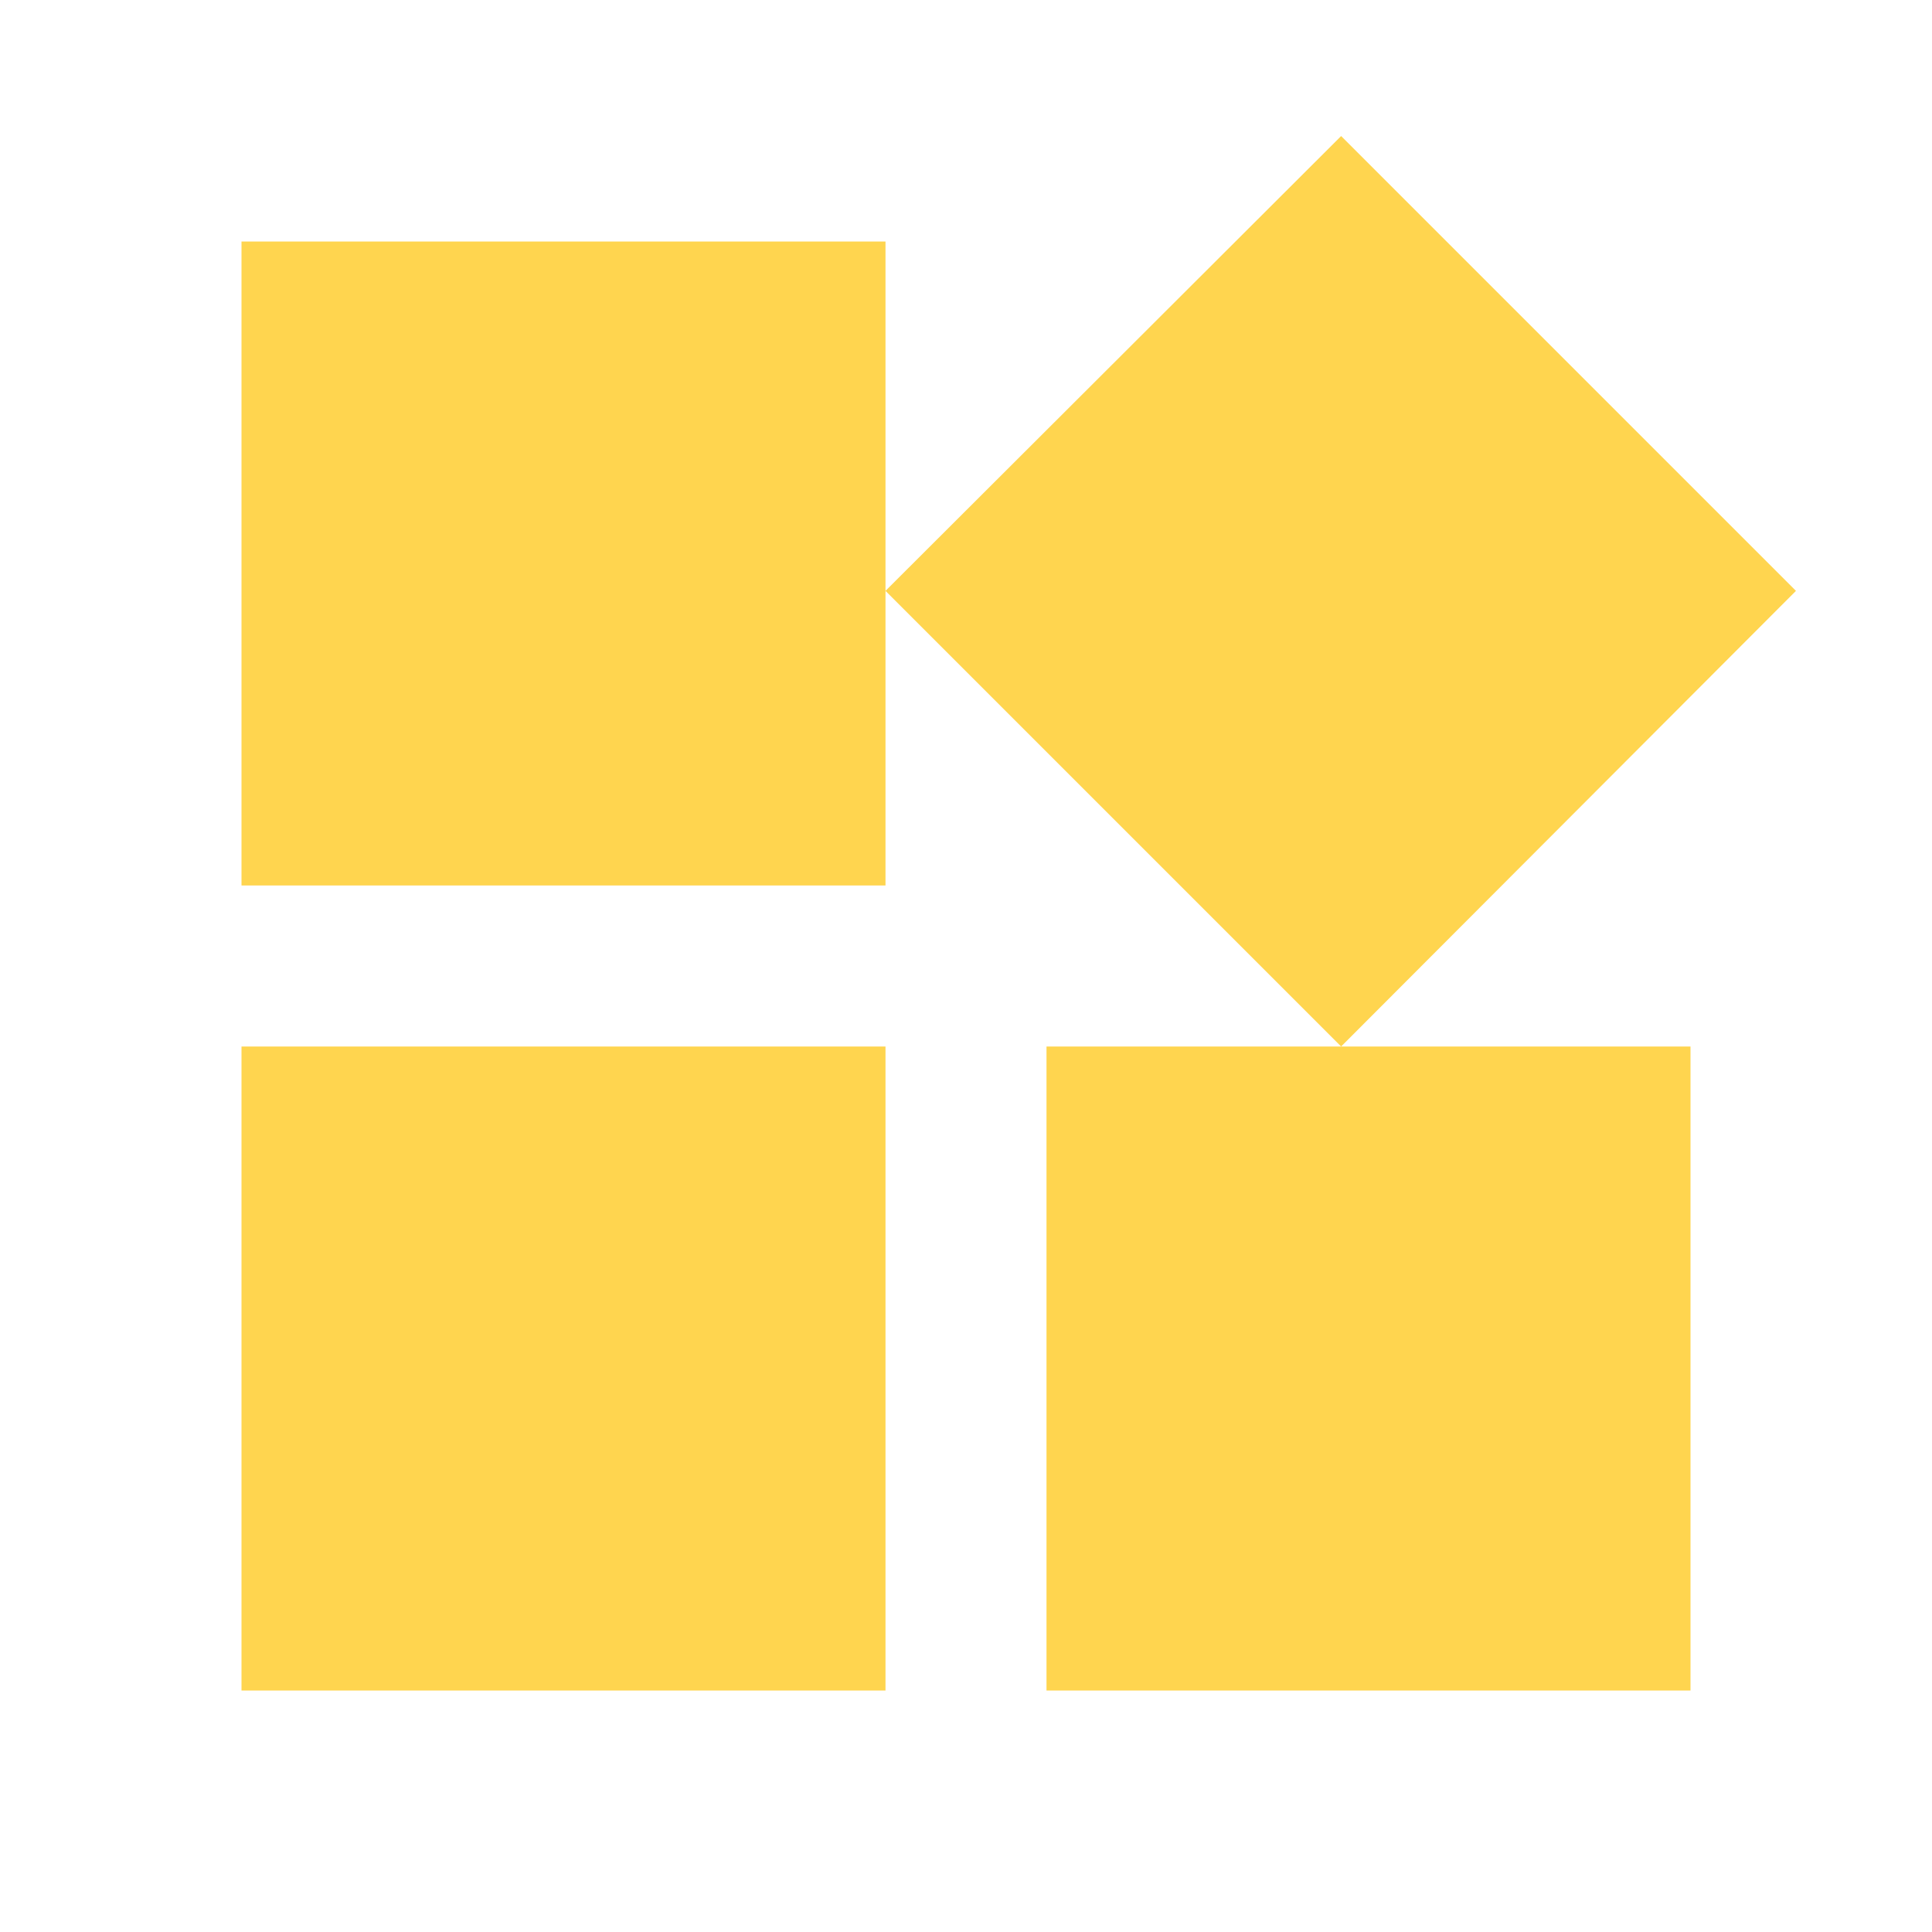
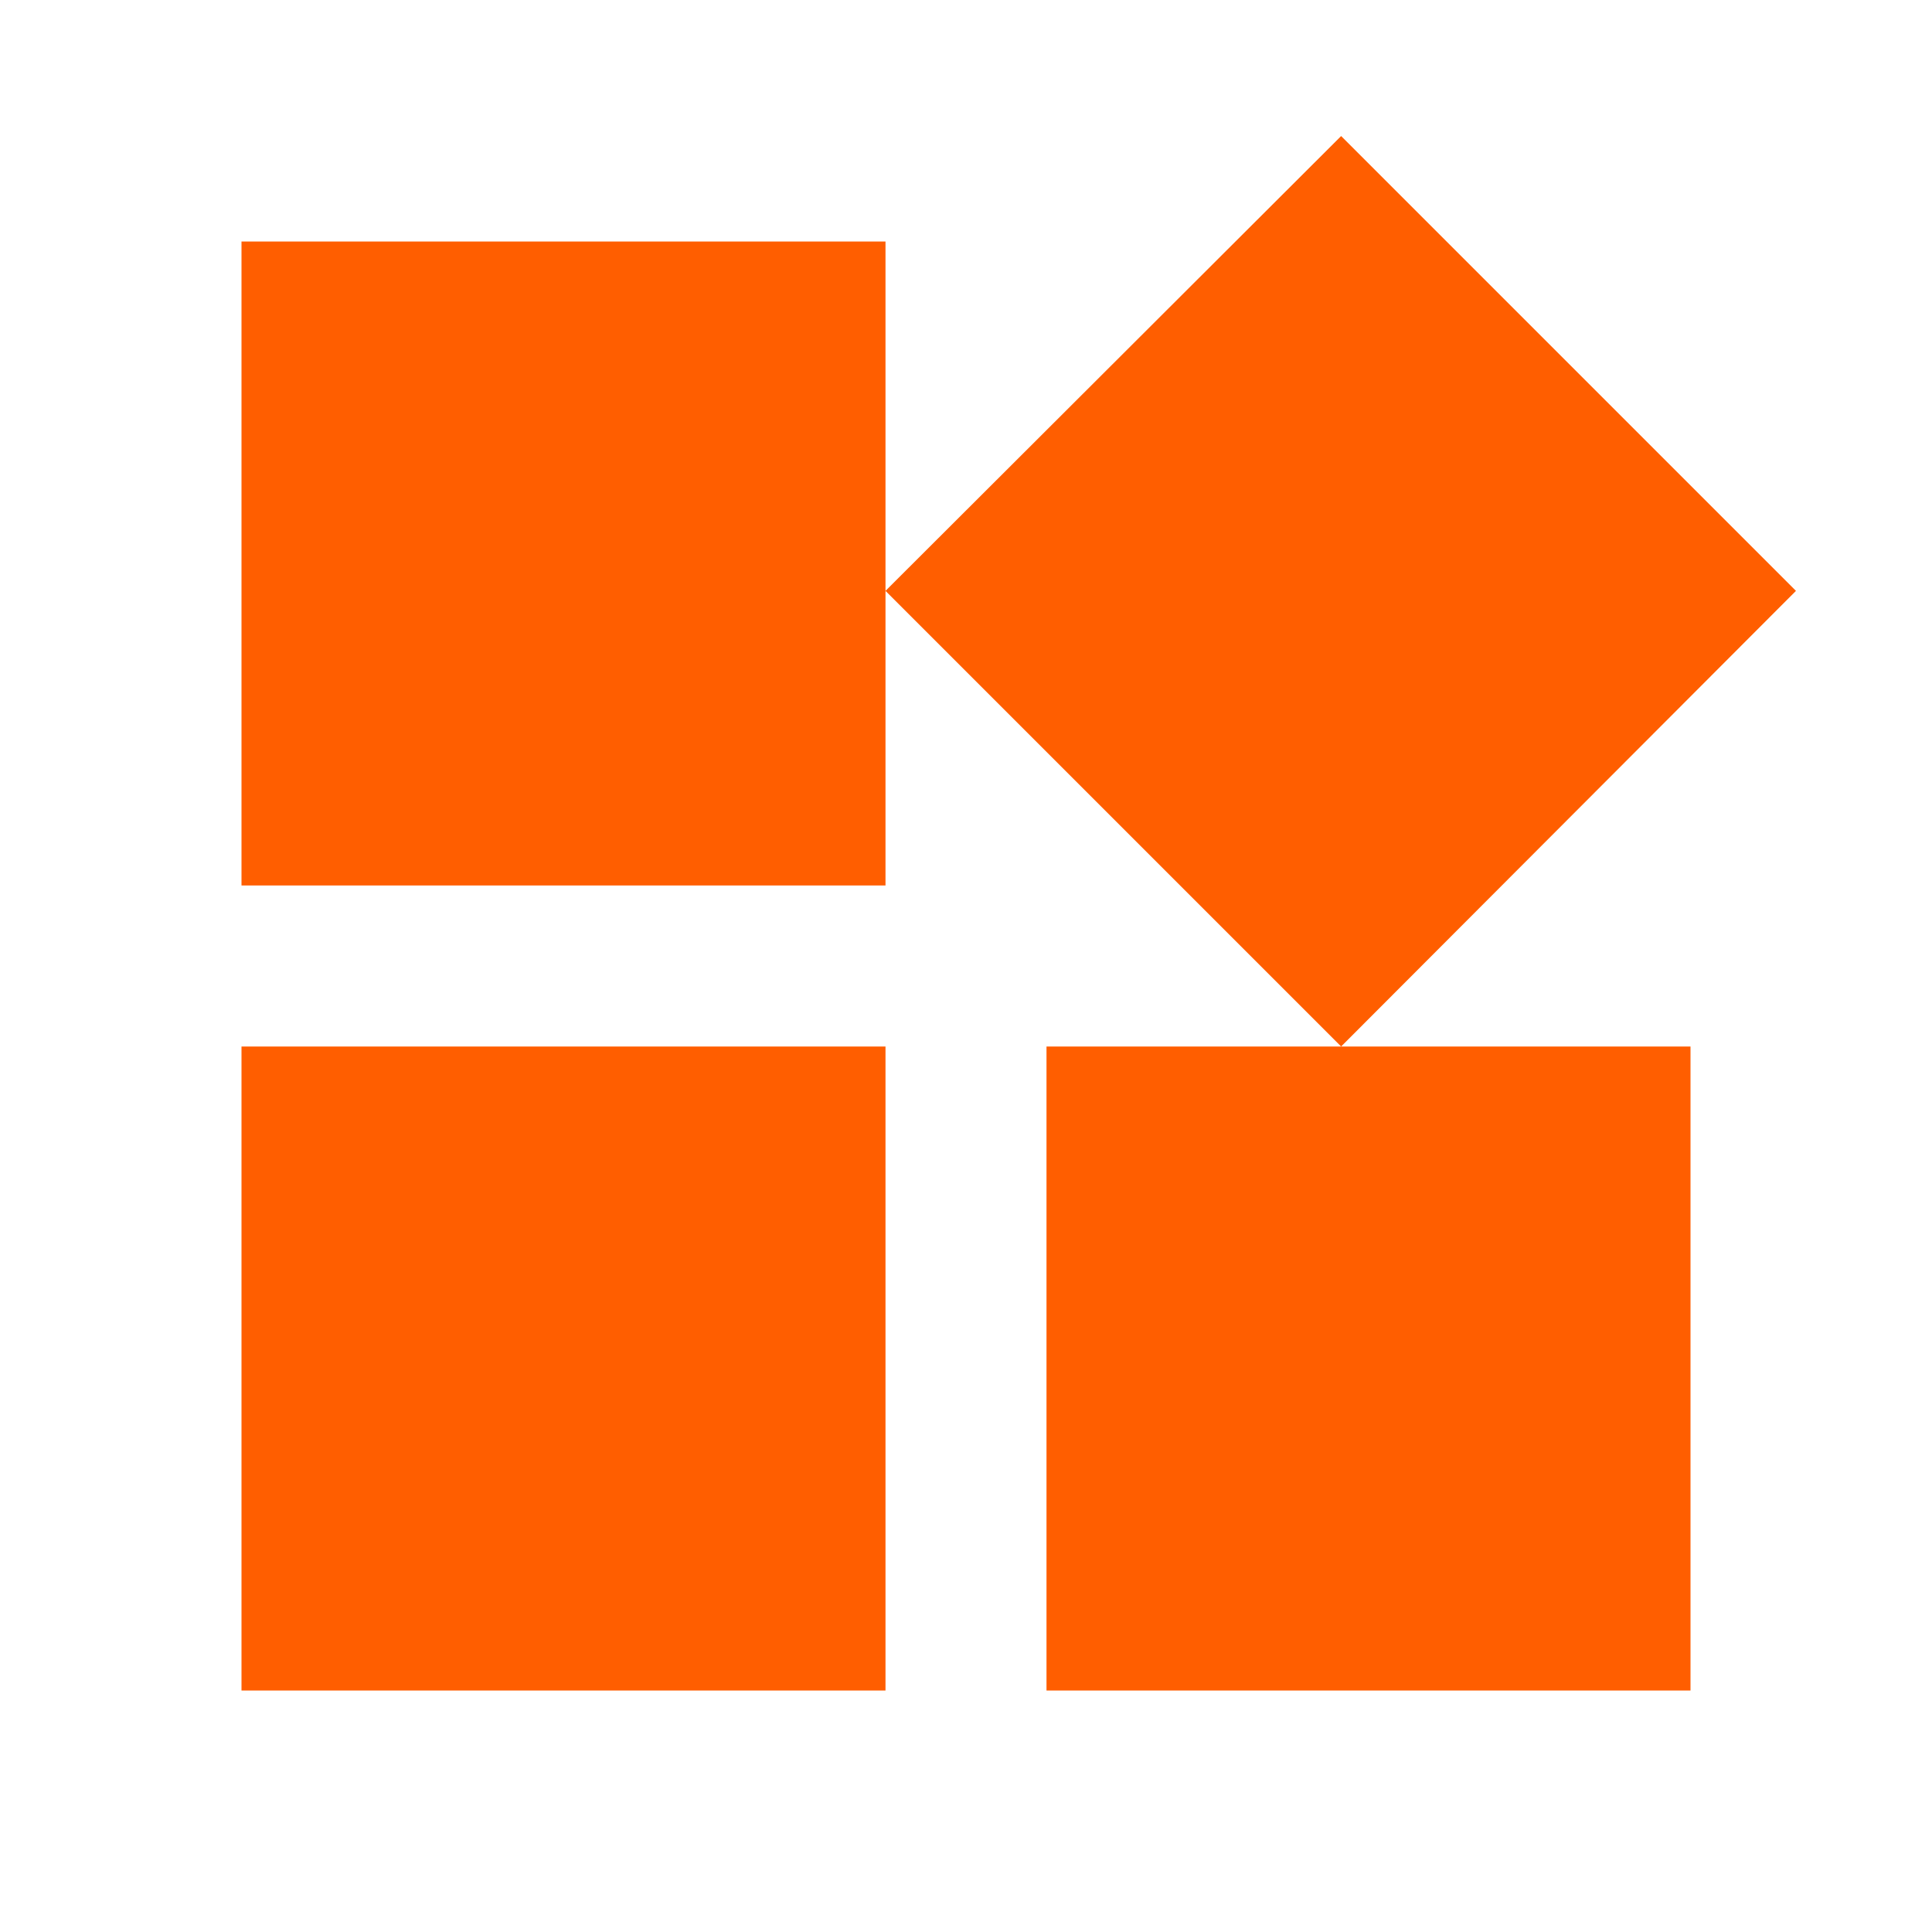
- <svg xmlns="http://www.w3.org/2000/svg" version="1.1" width="16px" height="16px" viewBox="0 0 24 24" fill="#FFD54F">
+ <svg xmlns="http://www.w3.org/2000/svg" version="1.1" width="16px" height="16px" viewBox="0 0 24 24" fill="#ff5e00">
  <path d="M3,3H11V7.34L16.66,1.69L22.31,7.34L16.66,13H21V21H13V13H16.66L11,7.34V11H3V3M3,13H11V21H3V13Z" />
</svg>
